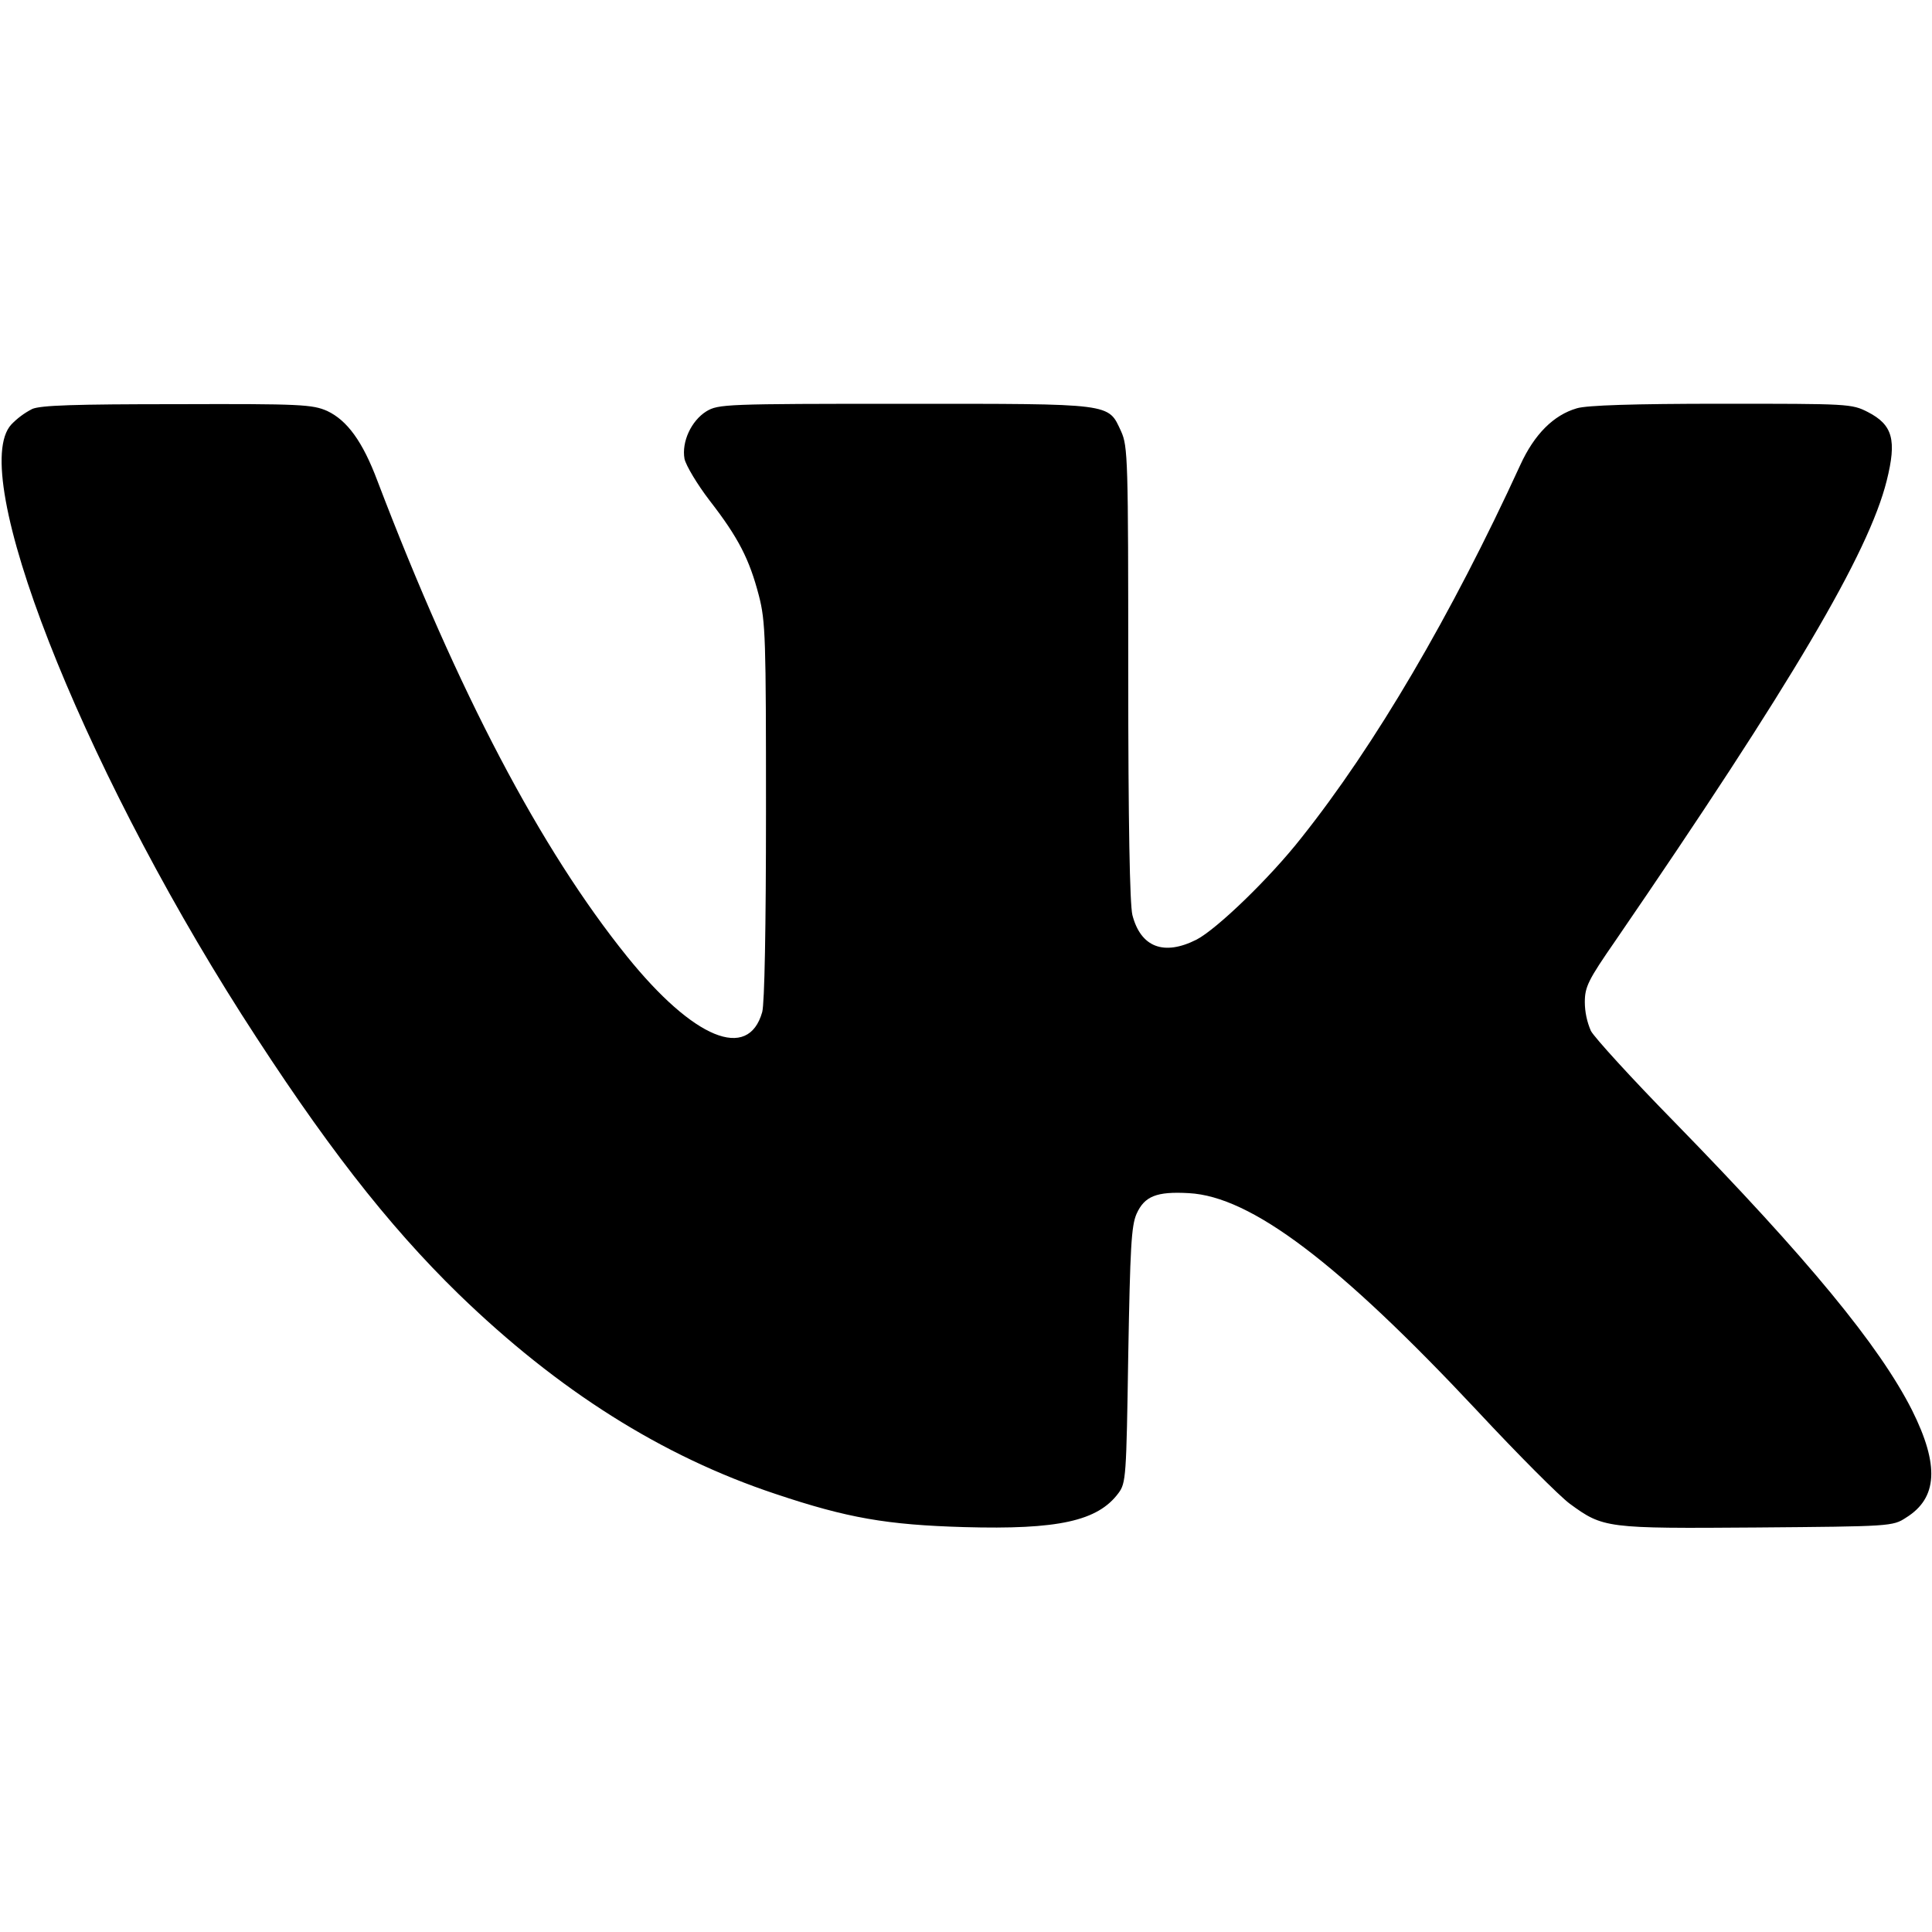
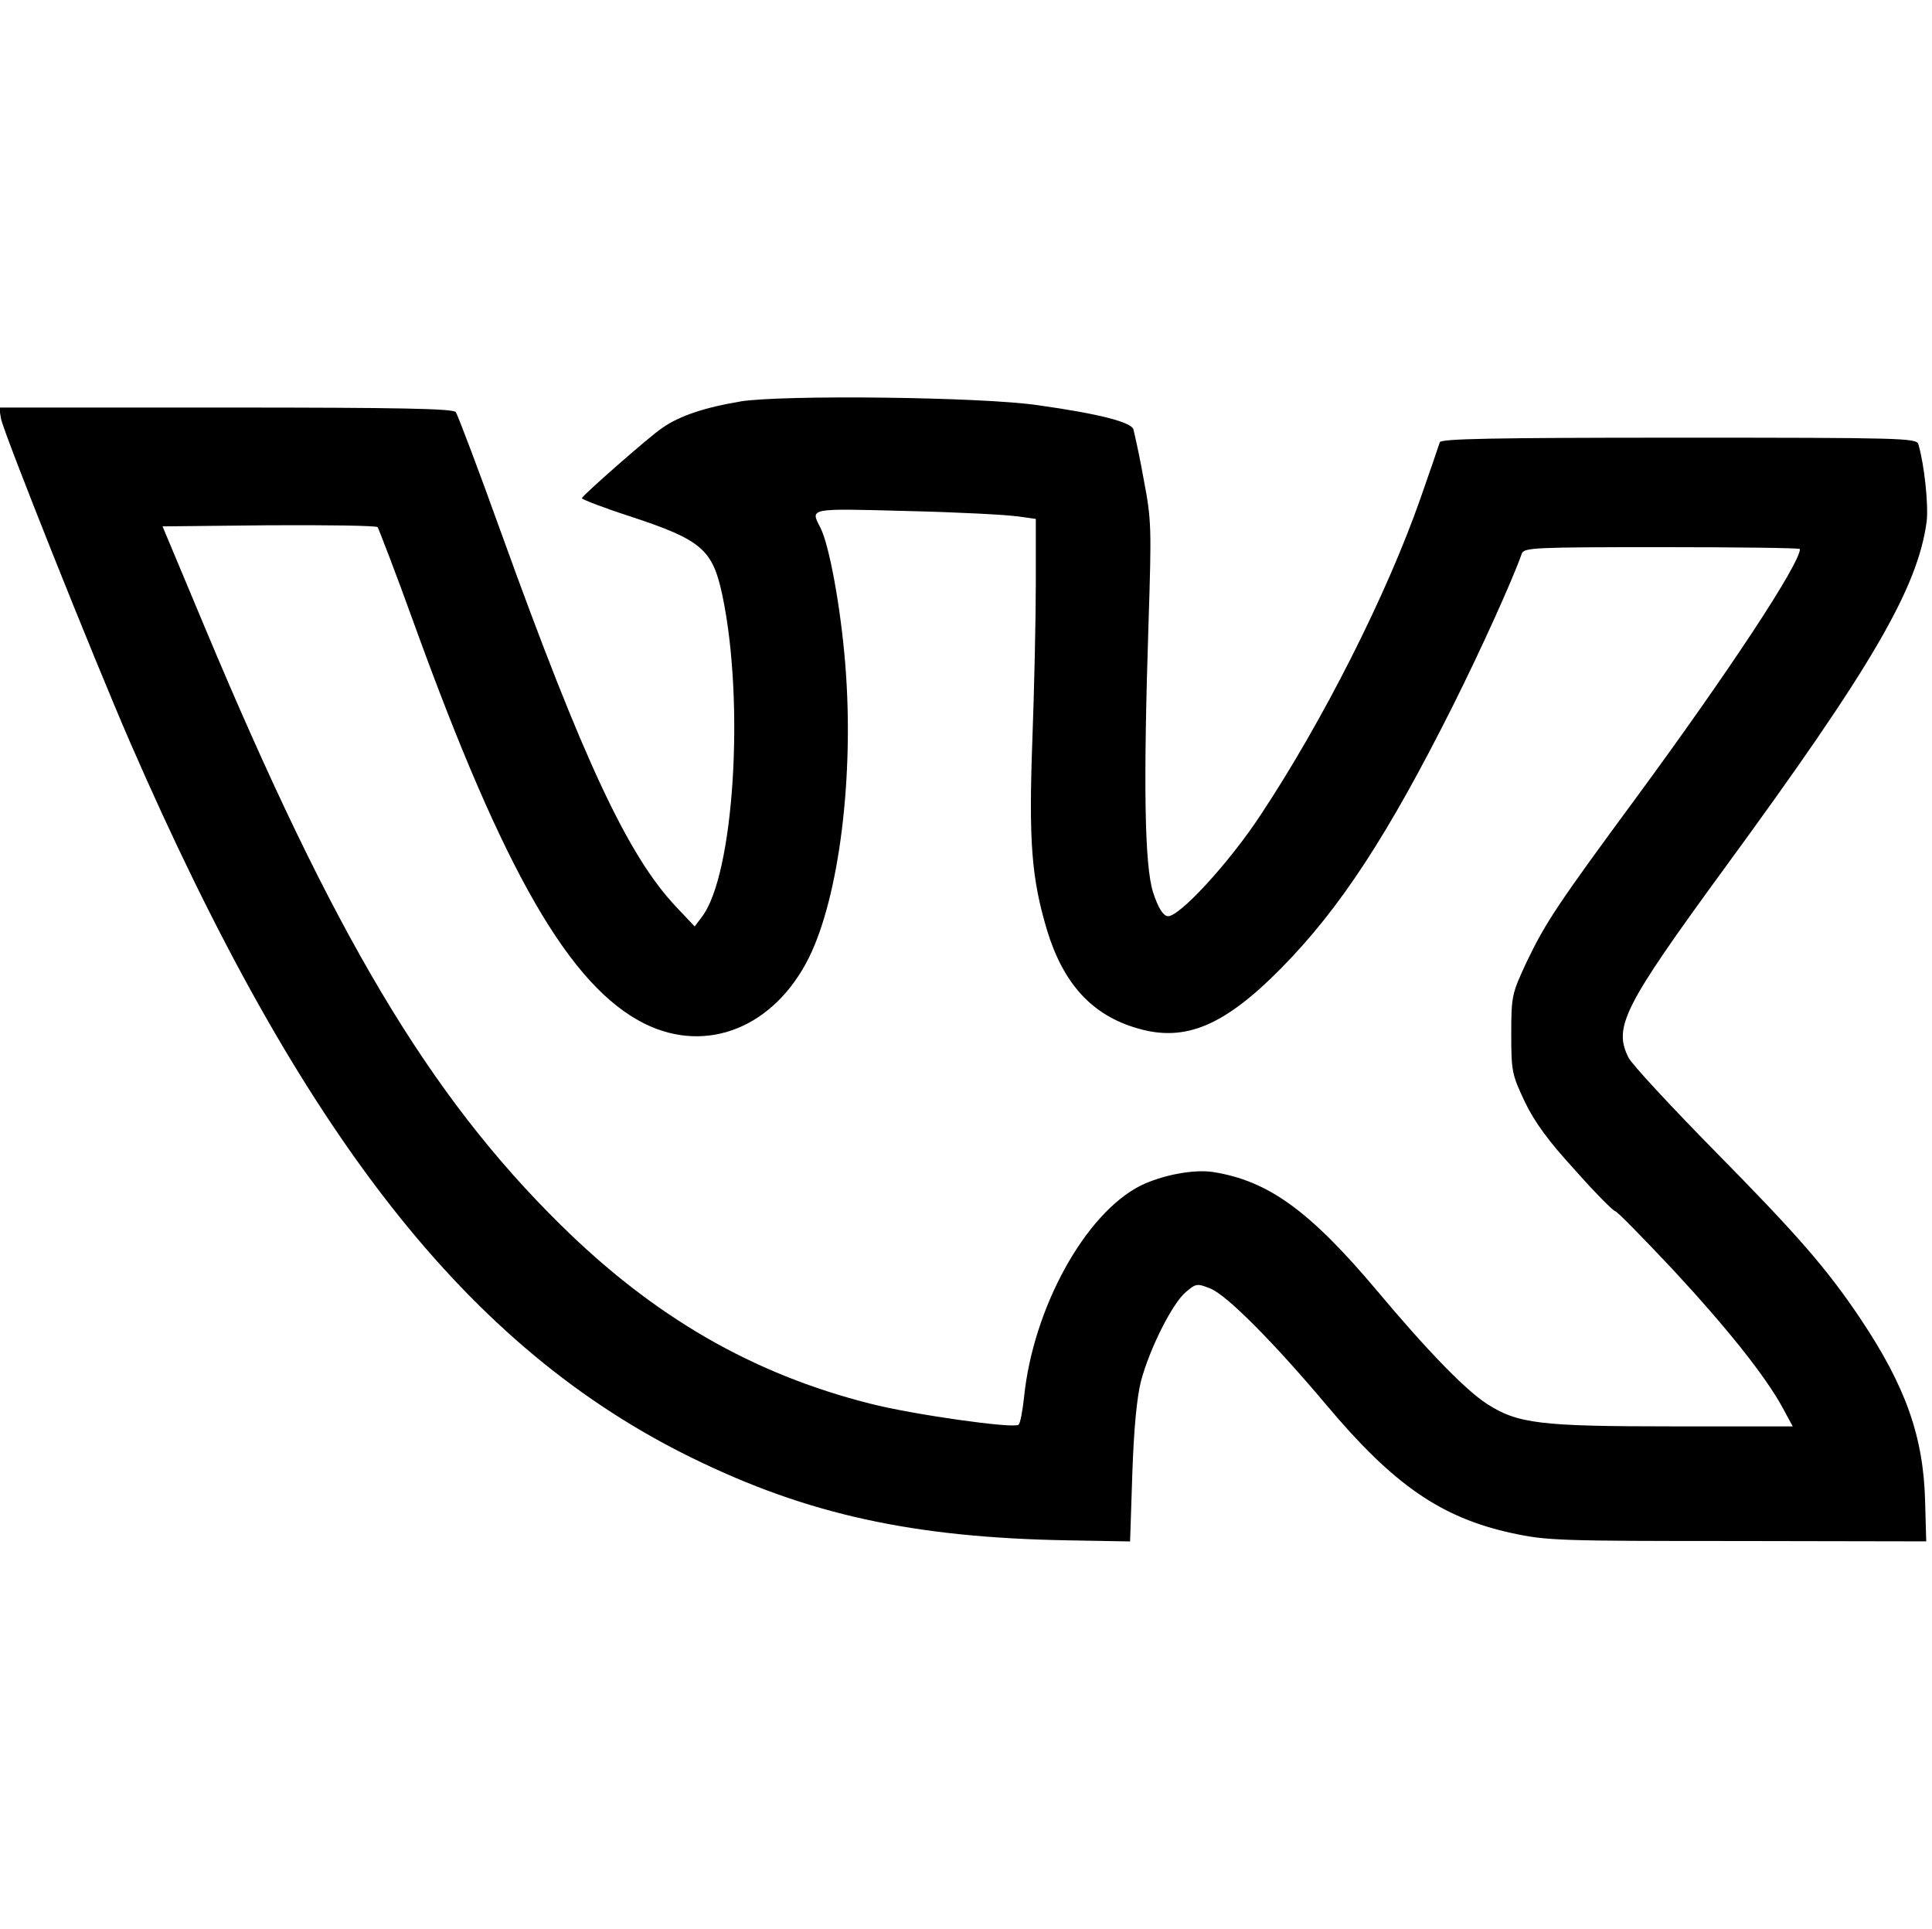
- <svg xmlns="http://www.w3.org/2000/svg" width="40" height="40" viewBox="0 0 40 40">
-   <path style="stroke:none;fill-rule:nonzero;fill:#000;fill-opacity:1" d="M.664 8.469a1.62 1.62 0 0 0-.43.32C-.68 9.781 1.633 15.711 5 21c1.688 2.64 3.016 4.352 4.5 5.797 2.055 1.992 4.203 3.351 6.555 4.133 1.492.5 2.304.64 3.906.687 1.945.055 2.766-.125 3.195-.703.157-.21.164-.336.203-2.852.04-2.234.063-2.68.172-2.93.164-.366.414-.468 1.086-.429 1.281.07 3.086 1.43 5.969 4.508.844.906 1.703 1.766 1.914 1.922.695.508.75.515 3.875.492 2.758-.023 2.813-.023 3.086-.203.656-.406.695-1.086.125-2.227-.672-1.328-2.148-3.125-4.914-5.96-.89-.907-1.664-1.758-1.734-1.891a1.513 1.513 0 0 1-.126-.594c0-.32.07-.46.633-1.273 3.657-5.336 5.242-8.024 5.617-9.524.211-.844.126-1.156-.39-1.422-.336-.172-.399-.172-3.031-.172-1.82 0-2.79.032-2.993.094-.484.14-.882.54-1.171 1.172-1.43 3.117-3.008 5.805-4.532 7.719-.656.836-1.75 1.89-2.172 2.11-.68.343-1.156.155-1.328-.509-.054-.226-.086-1.883-.086-5.015 0-4.422-.007-4.688-.148-5-.273-.586-.14-.57-4.477-.57-3.726 0-3.859.007-4.109.156-.313.195-.516.632-.453.984.031.14.265.531.523.867.594.766.82 1.211 1.016 1.961.14.54.148.883.148 4.461 0 2.43-.03 3.984-.078 4.164-.289 1.024-1.422.555-2.797-1.148-1.789-2.22-3.5-5.47-5.171-9.852-.305-.812-.625-1.25-1.04-1.445-.304-.133-.539-.149-3.101-.14-2.14 0-2.828.023-3.008.1Zm0 0" />
+ <svg xmlns="http://www.w3.org/2000/svg" version="1.0" width="30" height="29.941" viewBox="0 0 22.5 22.456">
+   <path d="M8.622 4.676c-.404.066-.712.167-.91.308-.141.092-.914.773-.936.817-.004.013.246.11.558.211.844.277.967.387 1.081.932.259 1.244.132 3.252-.242 3.735l-.083.11-.22-.233c-.558-.593-1.077-1.701-2.03-4.342-.268-.747-.51-1.384-.532-1.415-.035-.04-.628-.053-2.681-.053H-.01l.022.132c.04.185 1.055 2.733 1.503 3.766 2 4.592 3.937 7.058 6.548 8.336 1.336.655 2.571.927 4.373.958l.725.013.026-.791c.018-.527.053-.888.101-1.077.101-.378.365-.905.523-1.037.119-.101.132-.101.286-.04.193.079.734.624 1.349 1.354.782.932 1.336 1.314 2.162 1.494.404.088.562.092 2.628.092l2.197.004-.013-.461c-.018-.76-.229-1.349-.756-2.136-.387-.576-.721-.962-1.696-1.951-.51-.519-.962-1.006-1.002-1.085-.18-.356-.057-.598 1.121-2.21 1.714-2.342 2.246-3.256 2.351-4.034.022-.193-.026-.659-.097-.901-.022-.07-.193-.075-2.791-.075-2.175 0-2.769.013-2.782.053-.009.031-.11.325-.224.65-.391 1.121-1.138 2.597-1.863 3.691-.369.562-.962 1.204-1.085 1.178-.053-.009-.11-.101-.167-.277-.101-.316-.114-1.27-.053-3.142.035-1.103.035-1.191-.057-1.67A11.005 11.005 0 0 0 13.2 5c-.026-.083-.391-.18-1.112-.281-.65-.097-2.966-.123-3.467-.044zm3.221 1.336.22.031v.747c0 .409-.018 1.23-.04 1.824-.044 1.195-.009 1.617.171 2.219.189.624.527.993 1.055 1.143.554.163 1.011-.031 1.67-.699.69-.699 1.248-1.556 2.004-3.063.325-.65.686-1.446.8-1.767.026-.07.145-.075 1.635-.075.883 0 1.604.009 1.604.022 0 .171-.822 1.419-1.894 2.878-.936 1.27-1.068 1.472-1.288 1.929-.171.369-.18.391-.18.839 0 .439.009.475.158.791.114.237.277.461.589.8.233.264.444.475.466.475.018 0 .316.303.659.668.637.686 1.09 1.252 1.292 1.626l.114.211h-1.397c-1.547 0-1.806-.031-2.167-.264-.25-.163-.69-.615-1.283-1.323-.778-.923-1.261-1.274-1.903-1.375-.224-.035-.593.035-.844.158-.646.325-1.252 1.424-1.358 2.465-.018.163-.044.308-.066.321-.07.044-1.226-.119-1.723-.246C8.762 16 7.615 15.336 6.525 14.26c-1.529-1.507-2.641-3.375-4.135-6.943L1.893 6.13l1.235-.013c.681-.004 1.252.004 1.27.022.013.022.211.532.431 1.143 1.042 2.878 1.811 4.21 2.681 4.641.725.356 1.507.04 1.912-.773.352-.716.527-2.114.422-3.415-.053-.659-.185-1.384-.29-1.591-.119-.229-.141-.224 1.006-.193.584.013 1.165.044 1.283.062z" />
</svg>
